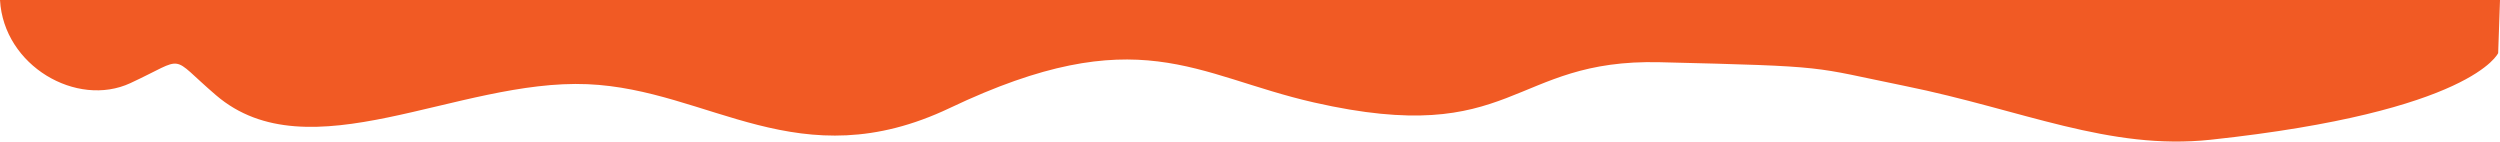
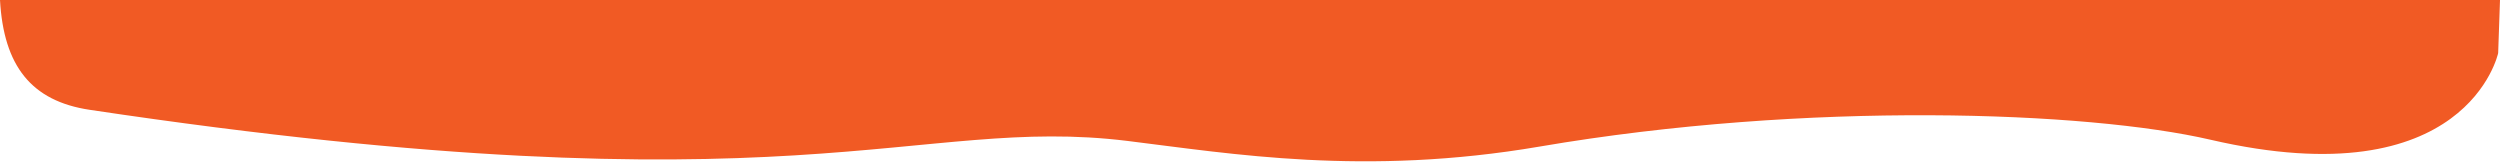
- <svg xmlns="http://www.w3.org/2000/svg" viewBox="0 0 1366 77.35">
+ <svg xmlns="http://www.w3.org/2000/svg" viewBox="0 0 1366 88.14">
  <defs>
    <style>.cls-1{fill:#f15a24;}</style>
  </defs>
  <g id="Layer_2" data-name="Layer 2">
    <g id="Ebene_2" data-name="Ebene 2">
-       <path class="cls-1" d="M0,0C2,36,42,59,71.26,45.41,102.56,30.87,91.79,29.55,118,52c50.77,43.49,132-9,203-6,66.79,2.82,115.45,52.27,198,13,103-49,133.81-17.82,199-3C828,81,825,32,907,34c95.1,2.32,81.5,2.34,134,13,64,13,111.46,35.3,166.87,29.36C1351,61,1365,29,1365,29l1-29" />
+       <path class="cls-1" d="M0,0C2,36,17.09,55.22,49,60c387,58,450.87,2.74,567,17,57,7,129.62,19.42,225.22,3.09C988,55,1140.59,60.78,1207.87,76.36,1348.11,108.82,1365,29,1365,29l1-29" />
    </g>
  </g>
</svg>
